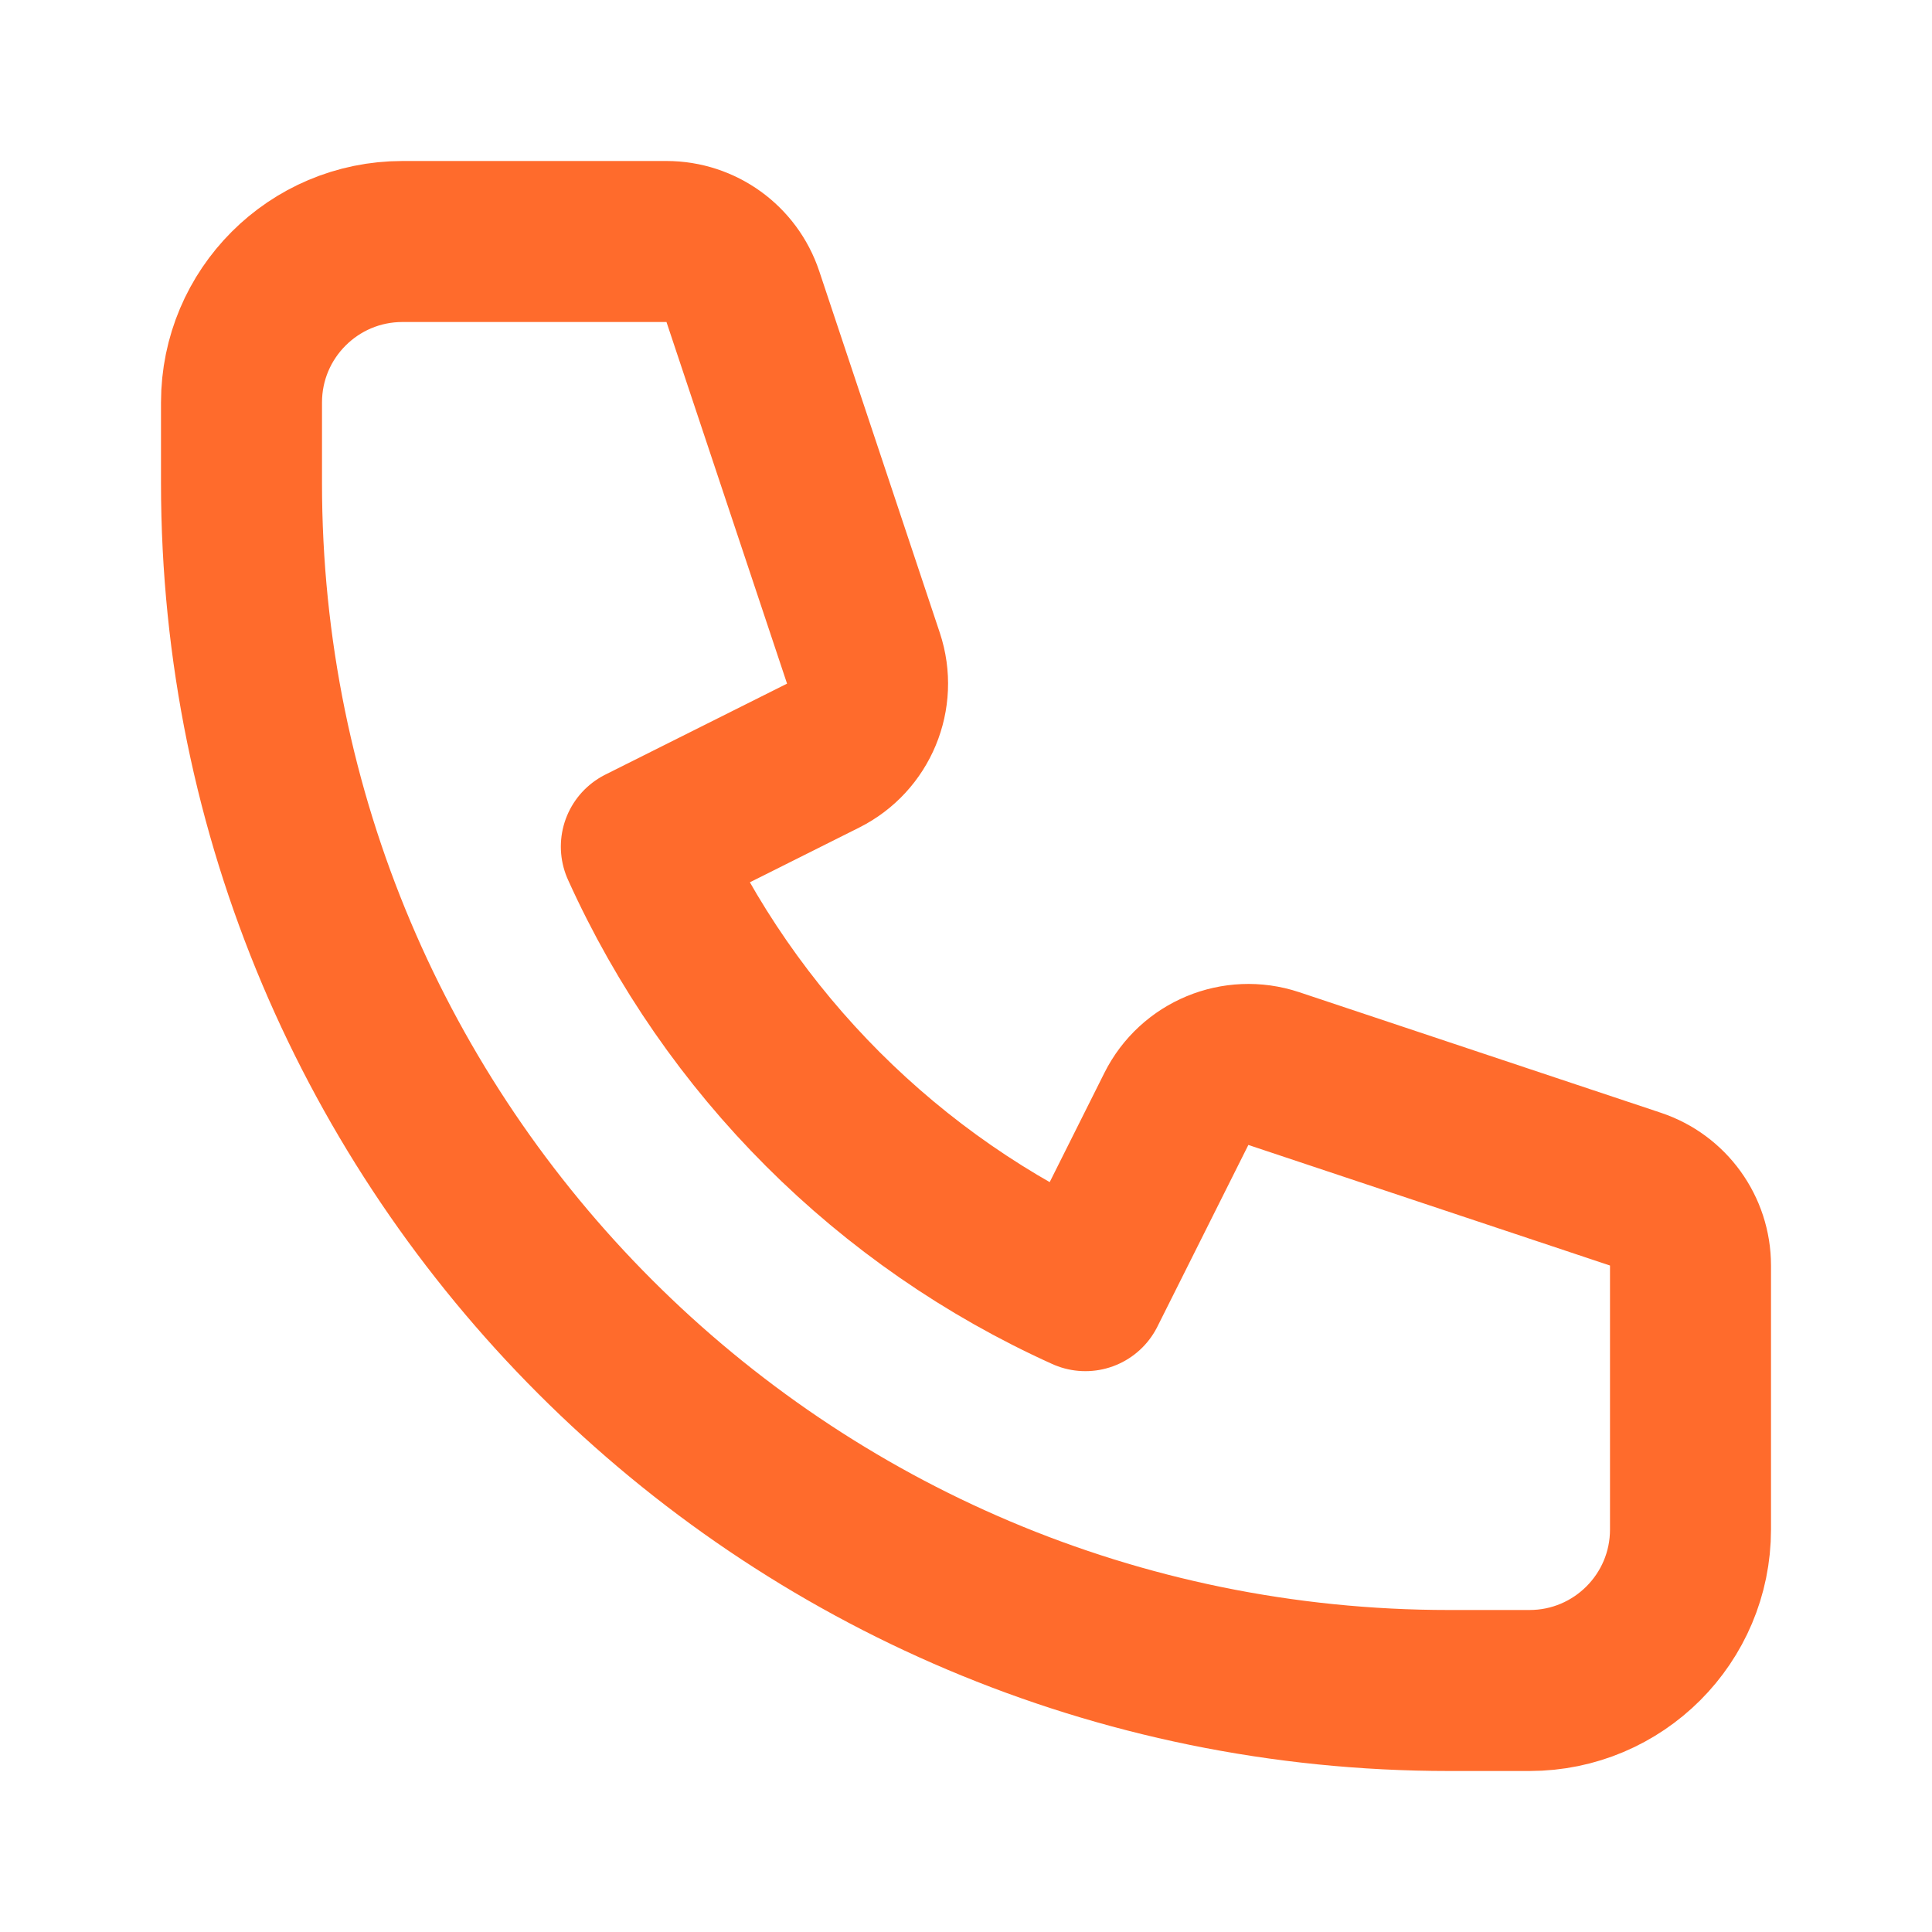
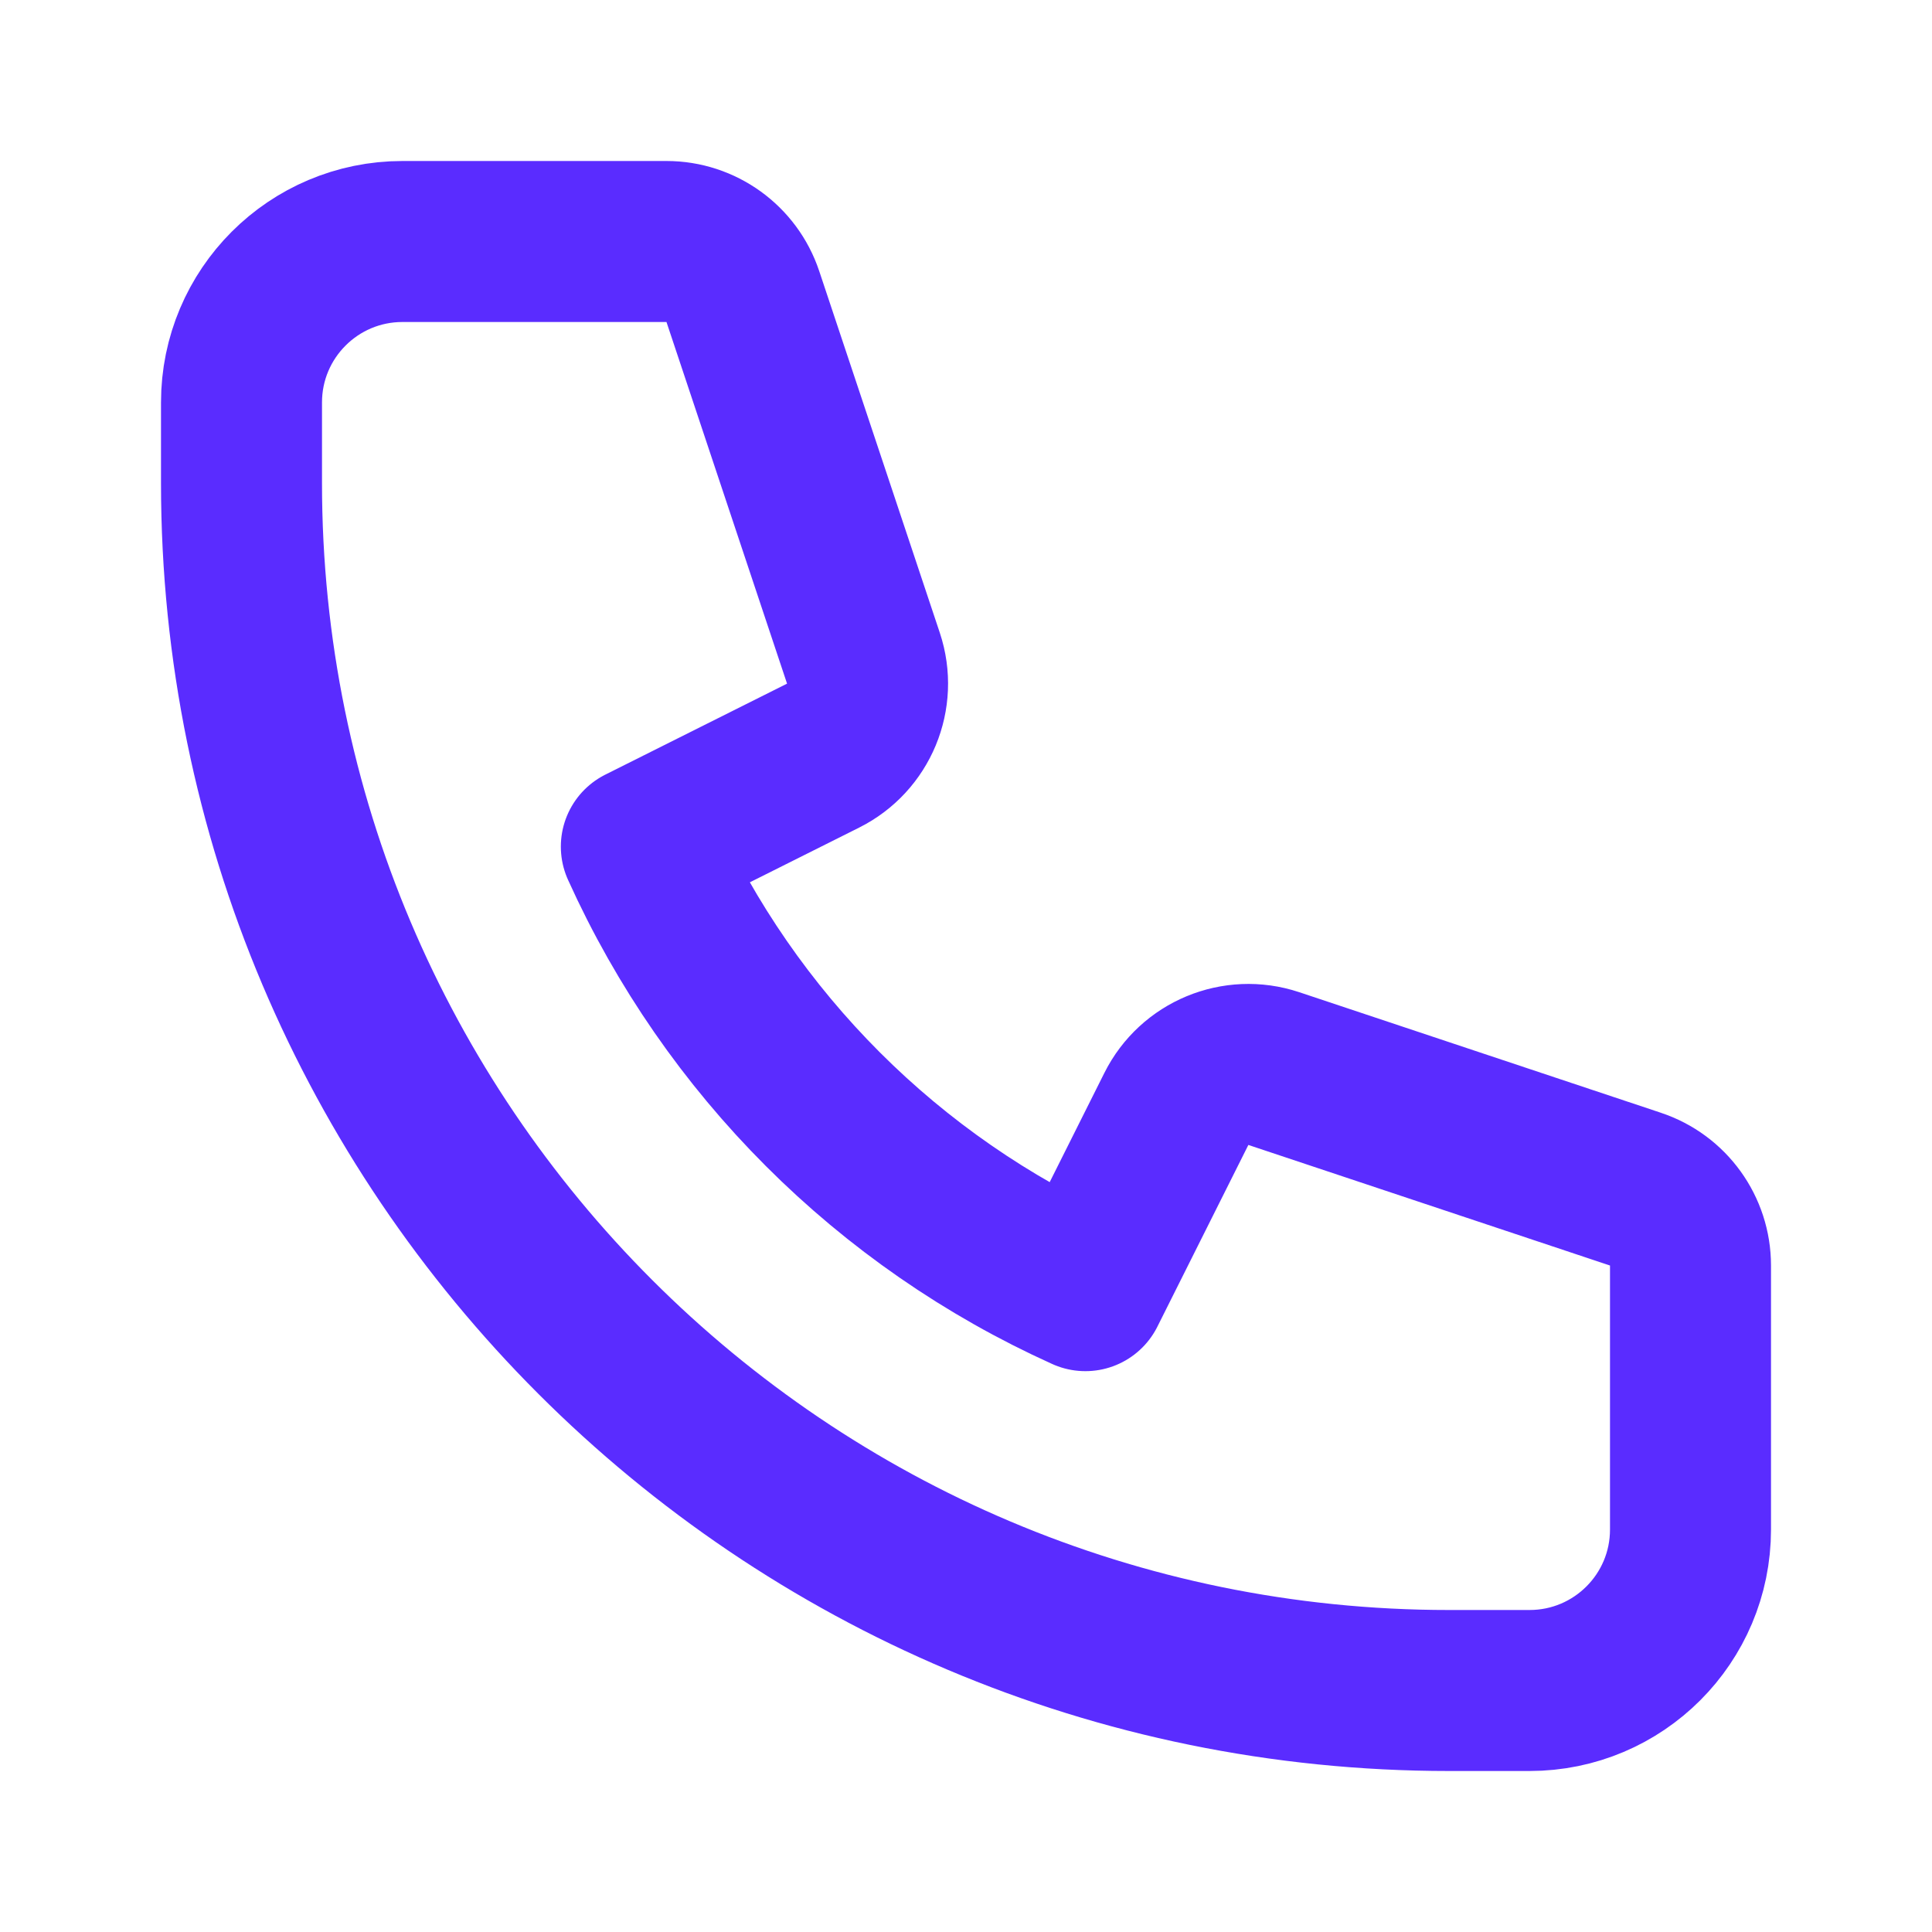
- <svg xmlns="http://www.w3.org/2000/svg" viewBox="0 0 24 24" fill="none" stroke="#FF6B2C" stroke-width="2" stroke-linecap="round" stroke-linejoin="round">
-   <path stroke-width="2" d="M3 5a2 2 0 012-2h3.28a1 1 0 01.948.684l1.498 4.493a1 1 0 01-.502 1.21l-2.257 1.13a11.042 11.042 0 005.516 5.516l1.13-2.257a1 1 0 011.21-.502l4.493 1.498a1 1 0 01.684.949V19a2 2 0 01-2 2h-1C9.716 21 3 14.284 3 6V5z" />
+ <svg xmlns="http://www.w3.org/2000/svg" version="1.1" width="24px" height="24px" viewBox="0,0,256,256">
+   <g fill="none" fill-rule="nonzero" stroke="#5a2cff" stroke-width="2" stroke-linecap="round" stroke-linejoin="round" stroke-miterlimit="10" stroke-dasharray="" stroke-dashoffset="0" font-family="none" font-weight="none" font-size="none" text-anchor="none" style="mix-blend-mode: normal">
+     <g transform="translate(0,0) scale(10.66667,10.66667)">
+       <path d="M3,5c0,-1.105 0.895,-2 2,-2h3.28c0.43,0 0.812,0.276 0.948,0.684l1.498,4.493c0.157,0.472 -0.057,0.988 -0.502,1.21l-2.257,1.13c1.106,2.449 3.067,4.41 5.516,5.516l1.13,-2.257c0.222,-0.445 0.738,-0.659 1.21,-0.502l4.493,1.498c0.409,0.136 0.684,0.518 0.684,0.949v3.279c0,1.105 -0.895,2 -2,2h-1c-8.284,0 -15,-6.716 -15,-15z" />
+     </g>
+   </g>
</svg>
